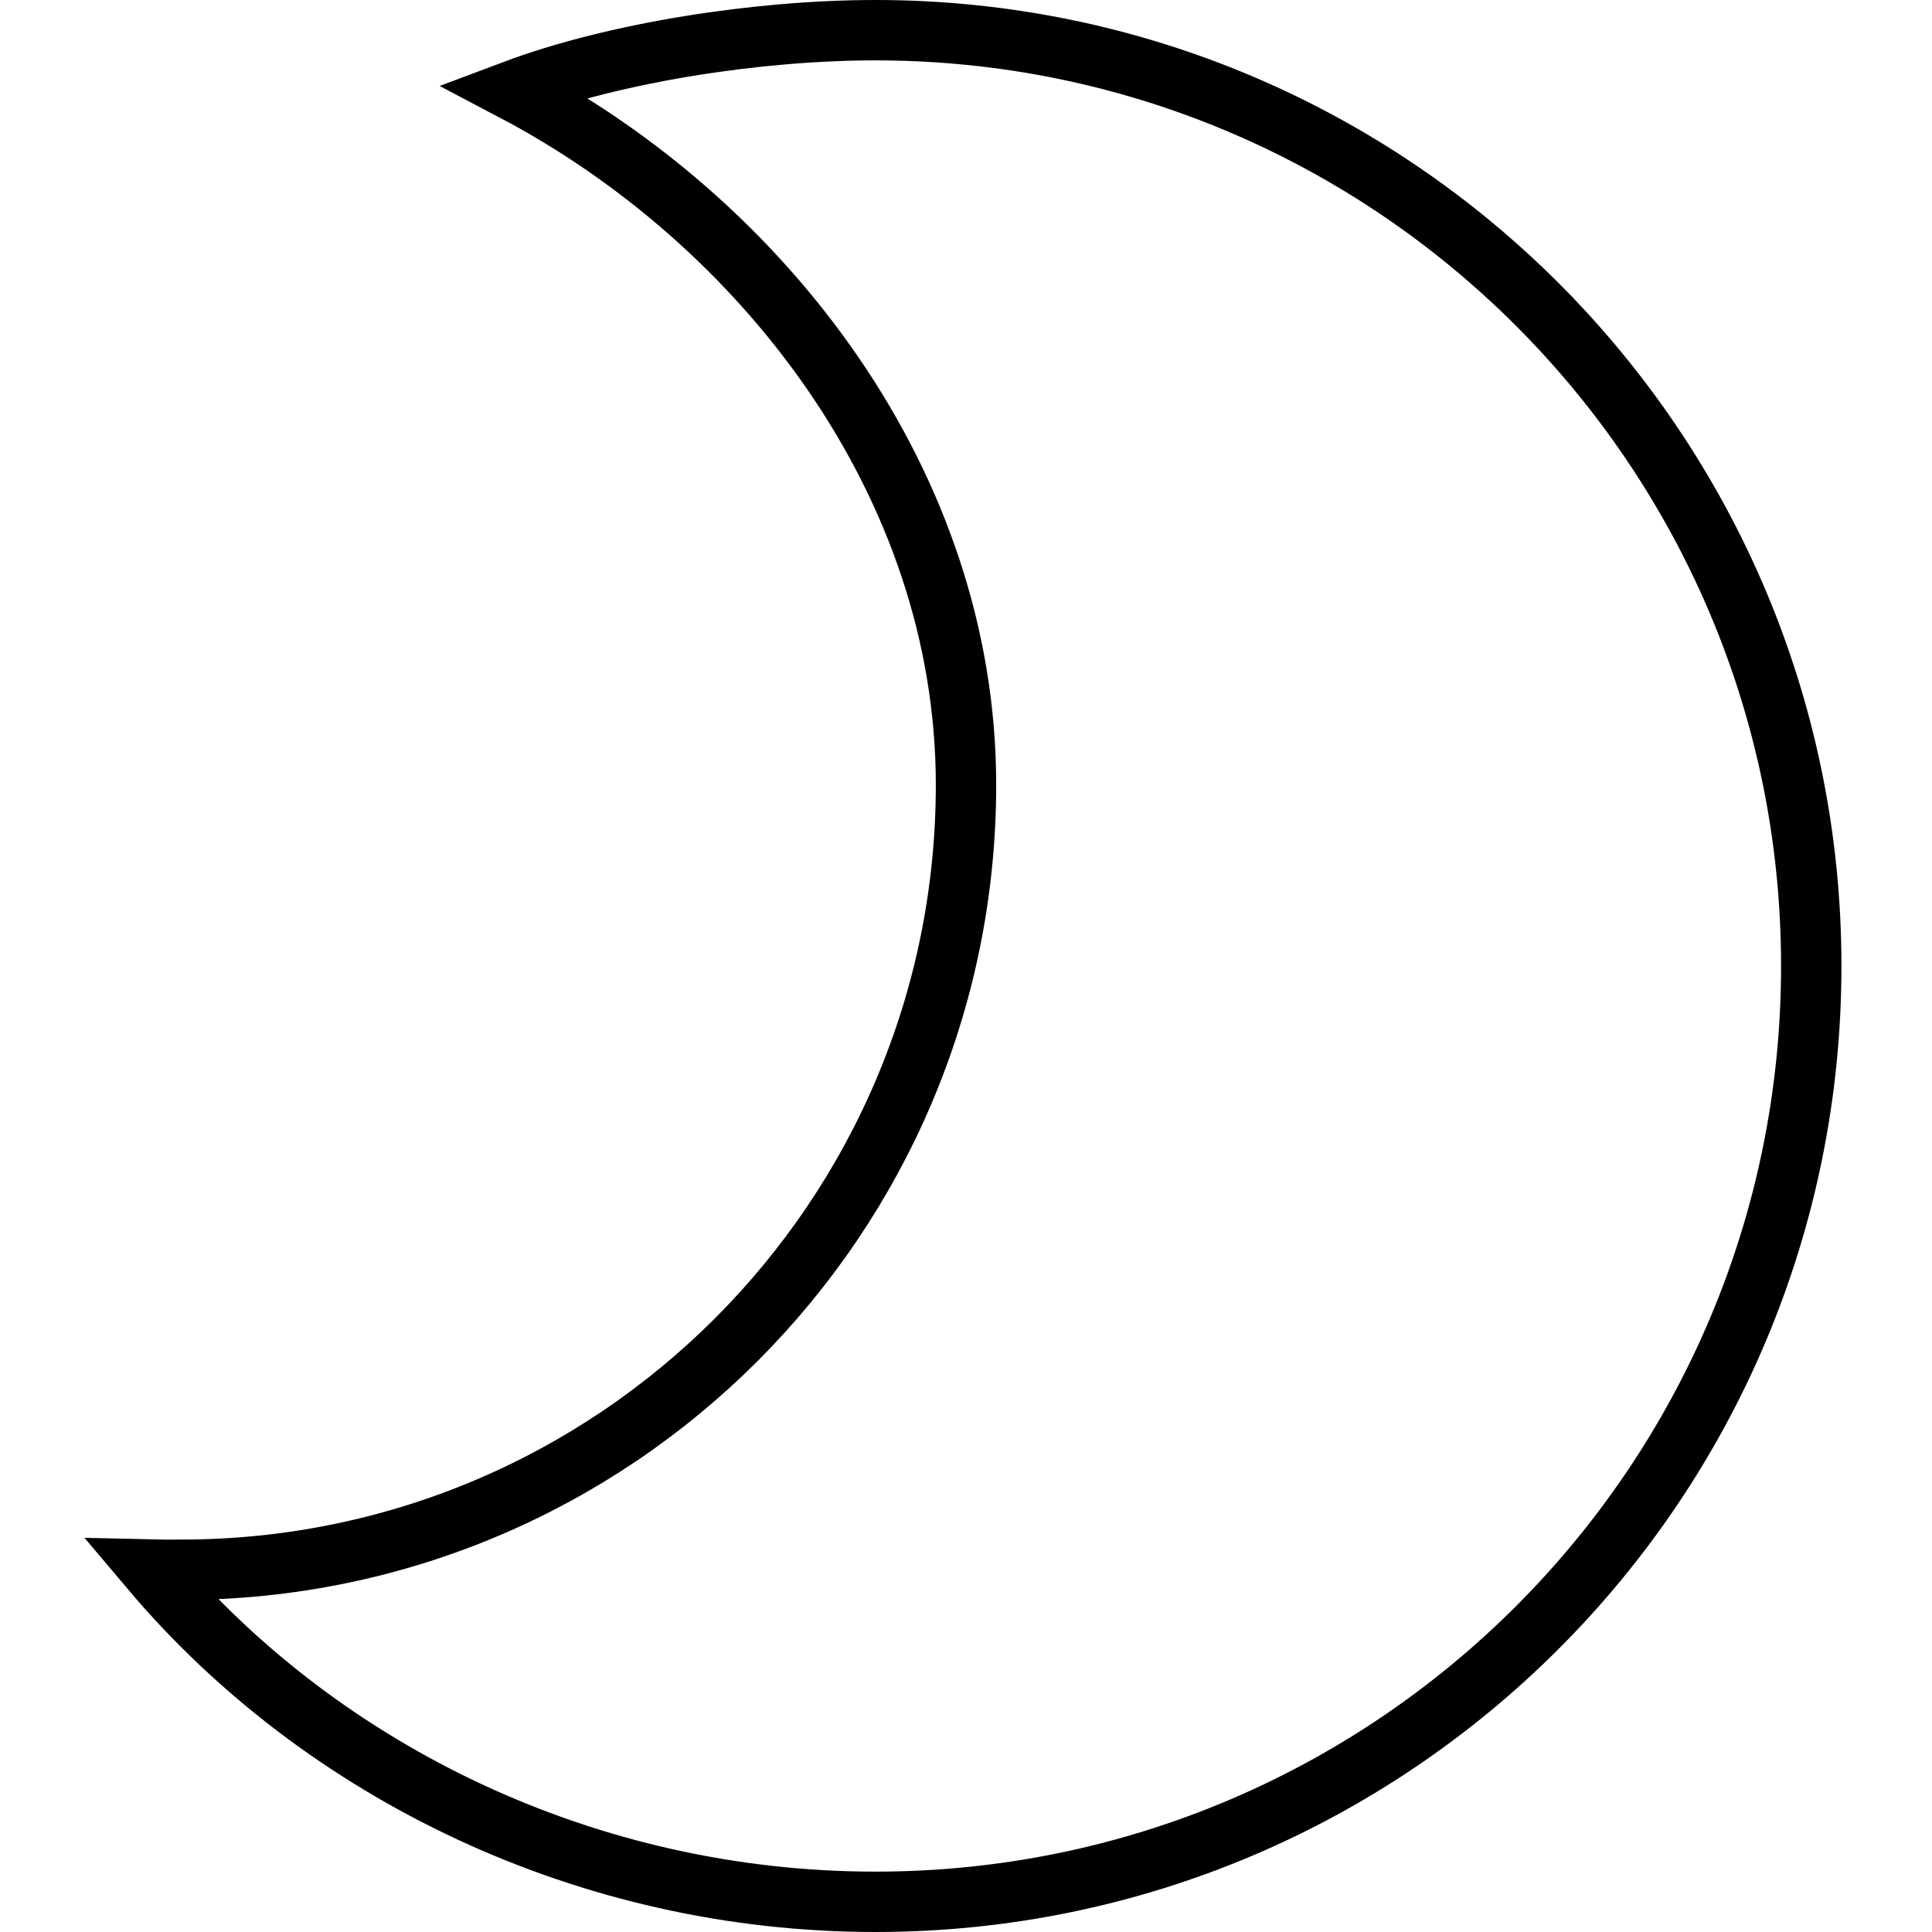
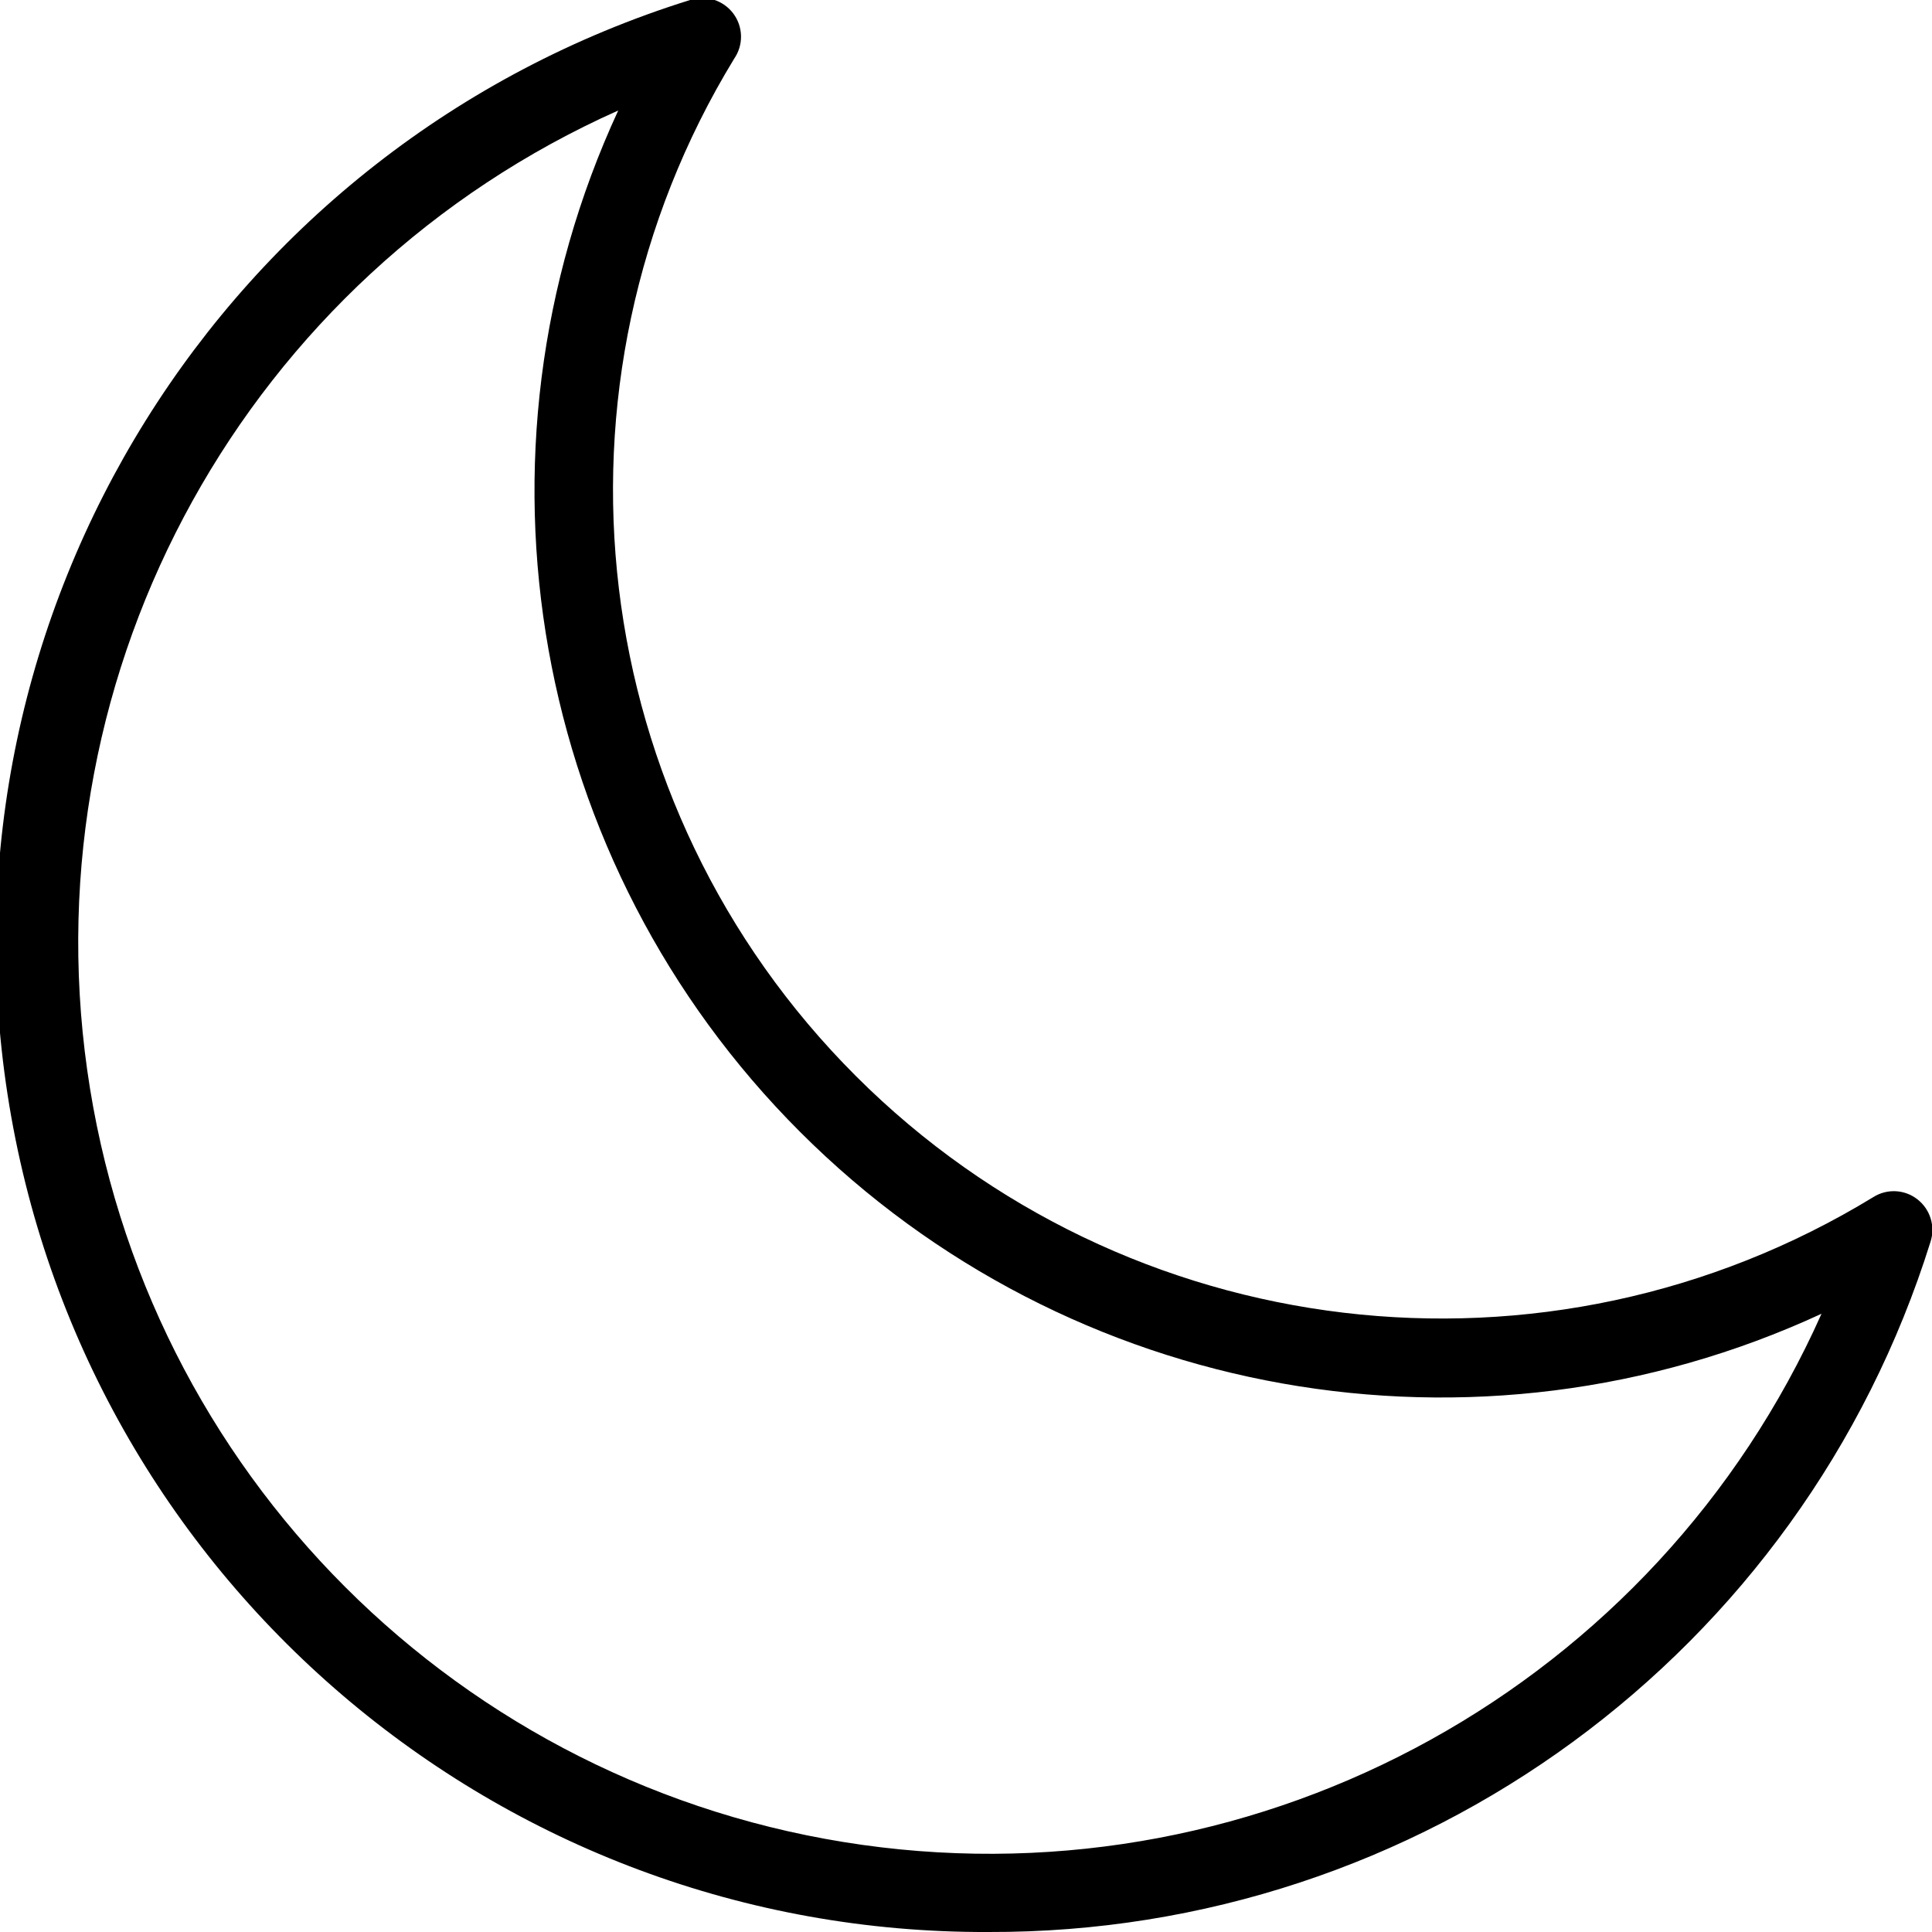
- <svg xmlns="http://www.w3.org/2000/svg" version="1.1" id="Layer_1" x="0px" y="0px" width="64px" height="64px" viewBox="0 0 64 64" enable-background="new 0 0 64 64" xml:space="preserve">
-   <path fill="none" stroke="#000000" stroke-width="2" stroke-miterlimit="10" d="M6,52c14.359,0,26-11.641,26-26  c0-9.994-6.729-18.648-15-23c3.396-1.277,8.158-2,12-2c17.121,0,31,13.879,31,31S46.121,63,29,63c-9.505,0-18.313-4.265-24-11  C5.23,52.006,5.768,52,6,52z" />
+ <svg xmlns="http://www.w3.org/2000/svg" width="64pt" height="64pt" viewBox="0 0 64 64">
+   <path style="stroke:none;fill-rule:nonzero; fill-opacity:1" d="M32.742 64C16.54 64.066 2.722 52.27.25 36.254-2.223 20.238 7.39 4.824 22.86 0a1.282 1.282 0 0 1 1.46 1.945c-6.597 10.817-4.93 24.746 4.032 33.7 8.96 8.957 22.89 10.613 33.703 4.011a1.27 1.27 0 0 1 1.468.078c.422.332.594.895.426 1.407C59.684 54.777 47.031 64.047 32.742 64ZM20.48 3.66A30.188 30.188 0 0 0 2.887 35.434a30.18 30.18 0 0 0 25.68 25.68A30.188 30.188 0 0 0 60.34 43.52a30.023 30.023 0 0 1-33.836-6.024A30.023 30.023 0 0 1 20.48 3.66Zm0 0" />
</svg>
